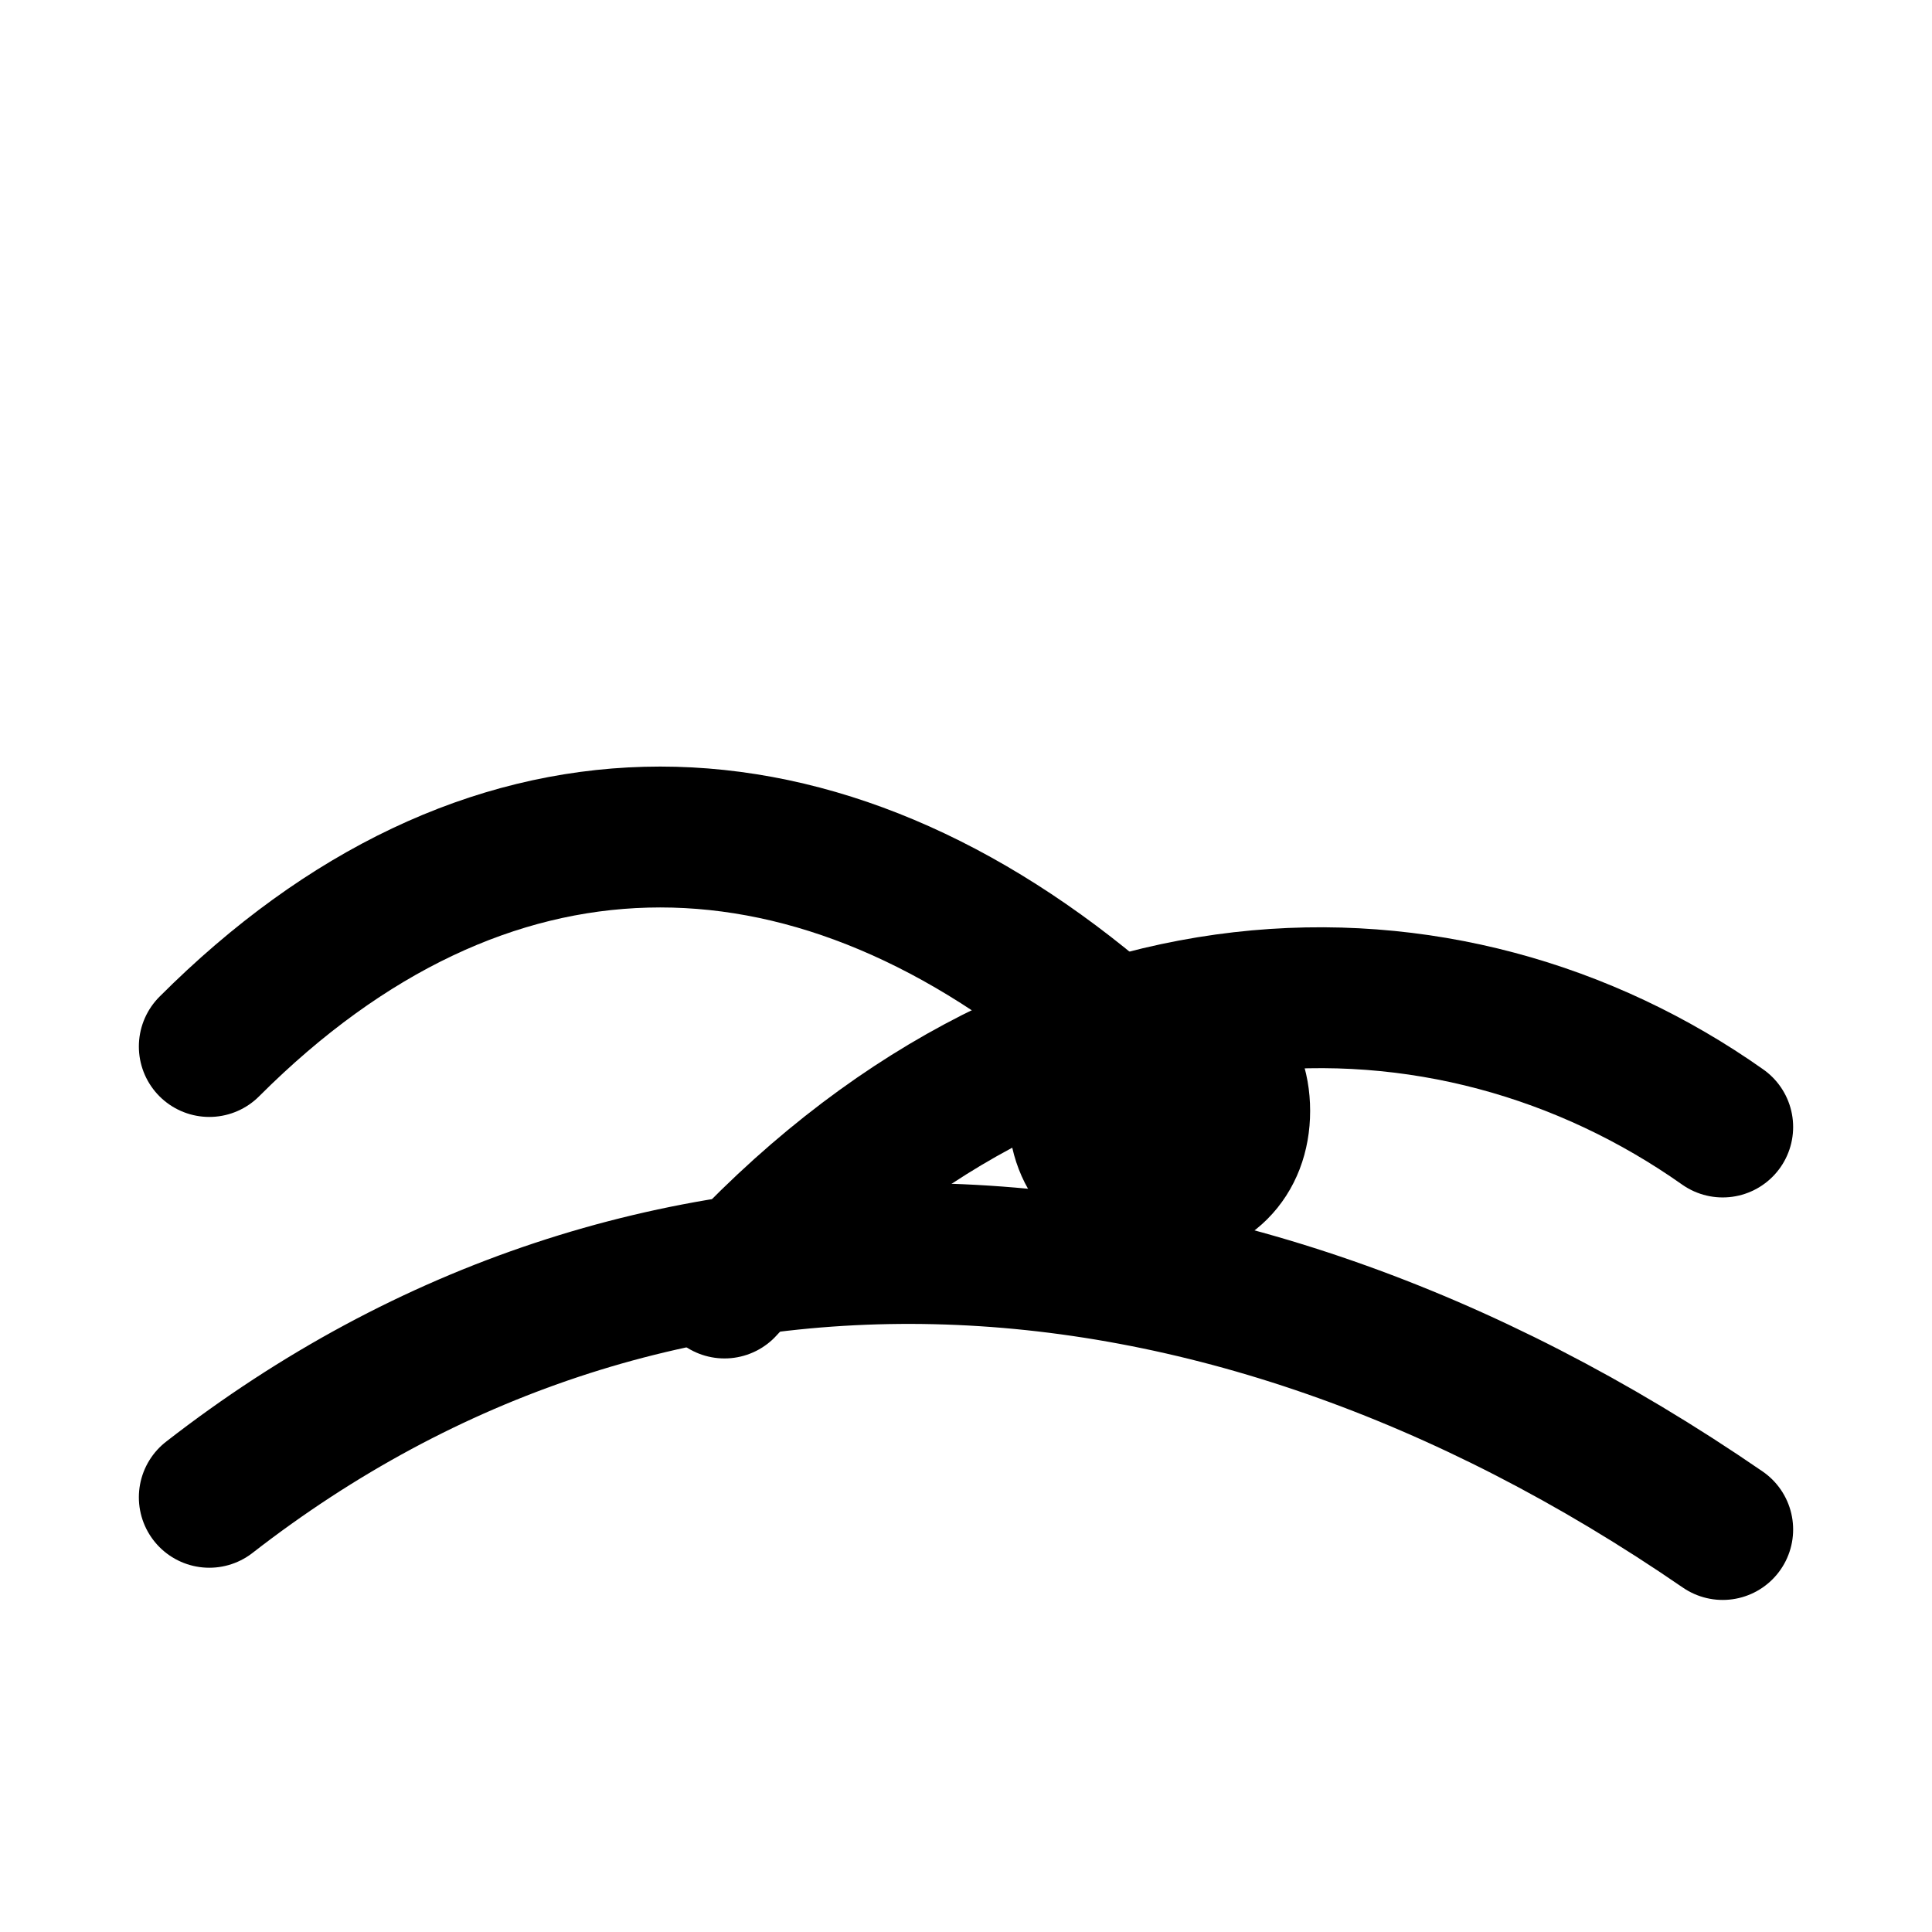
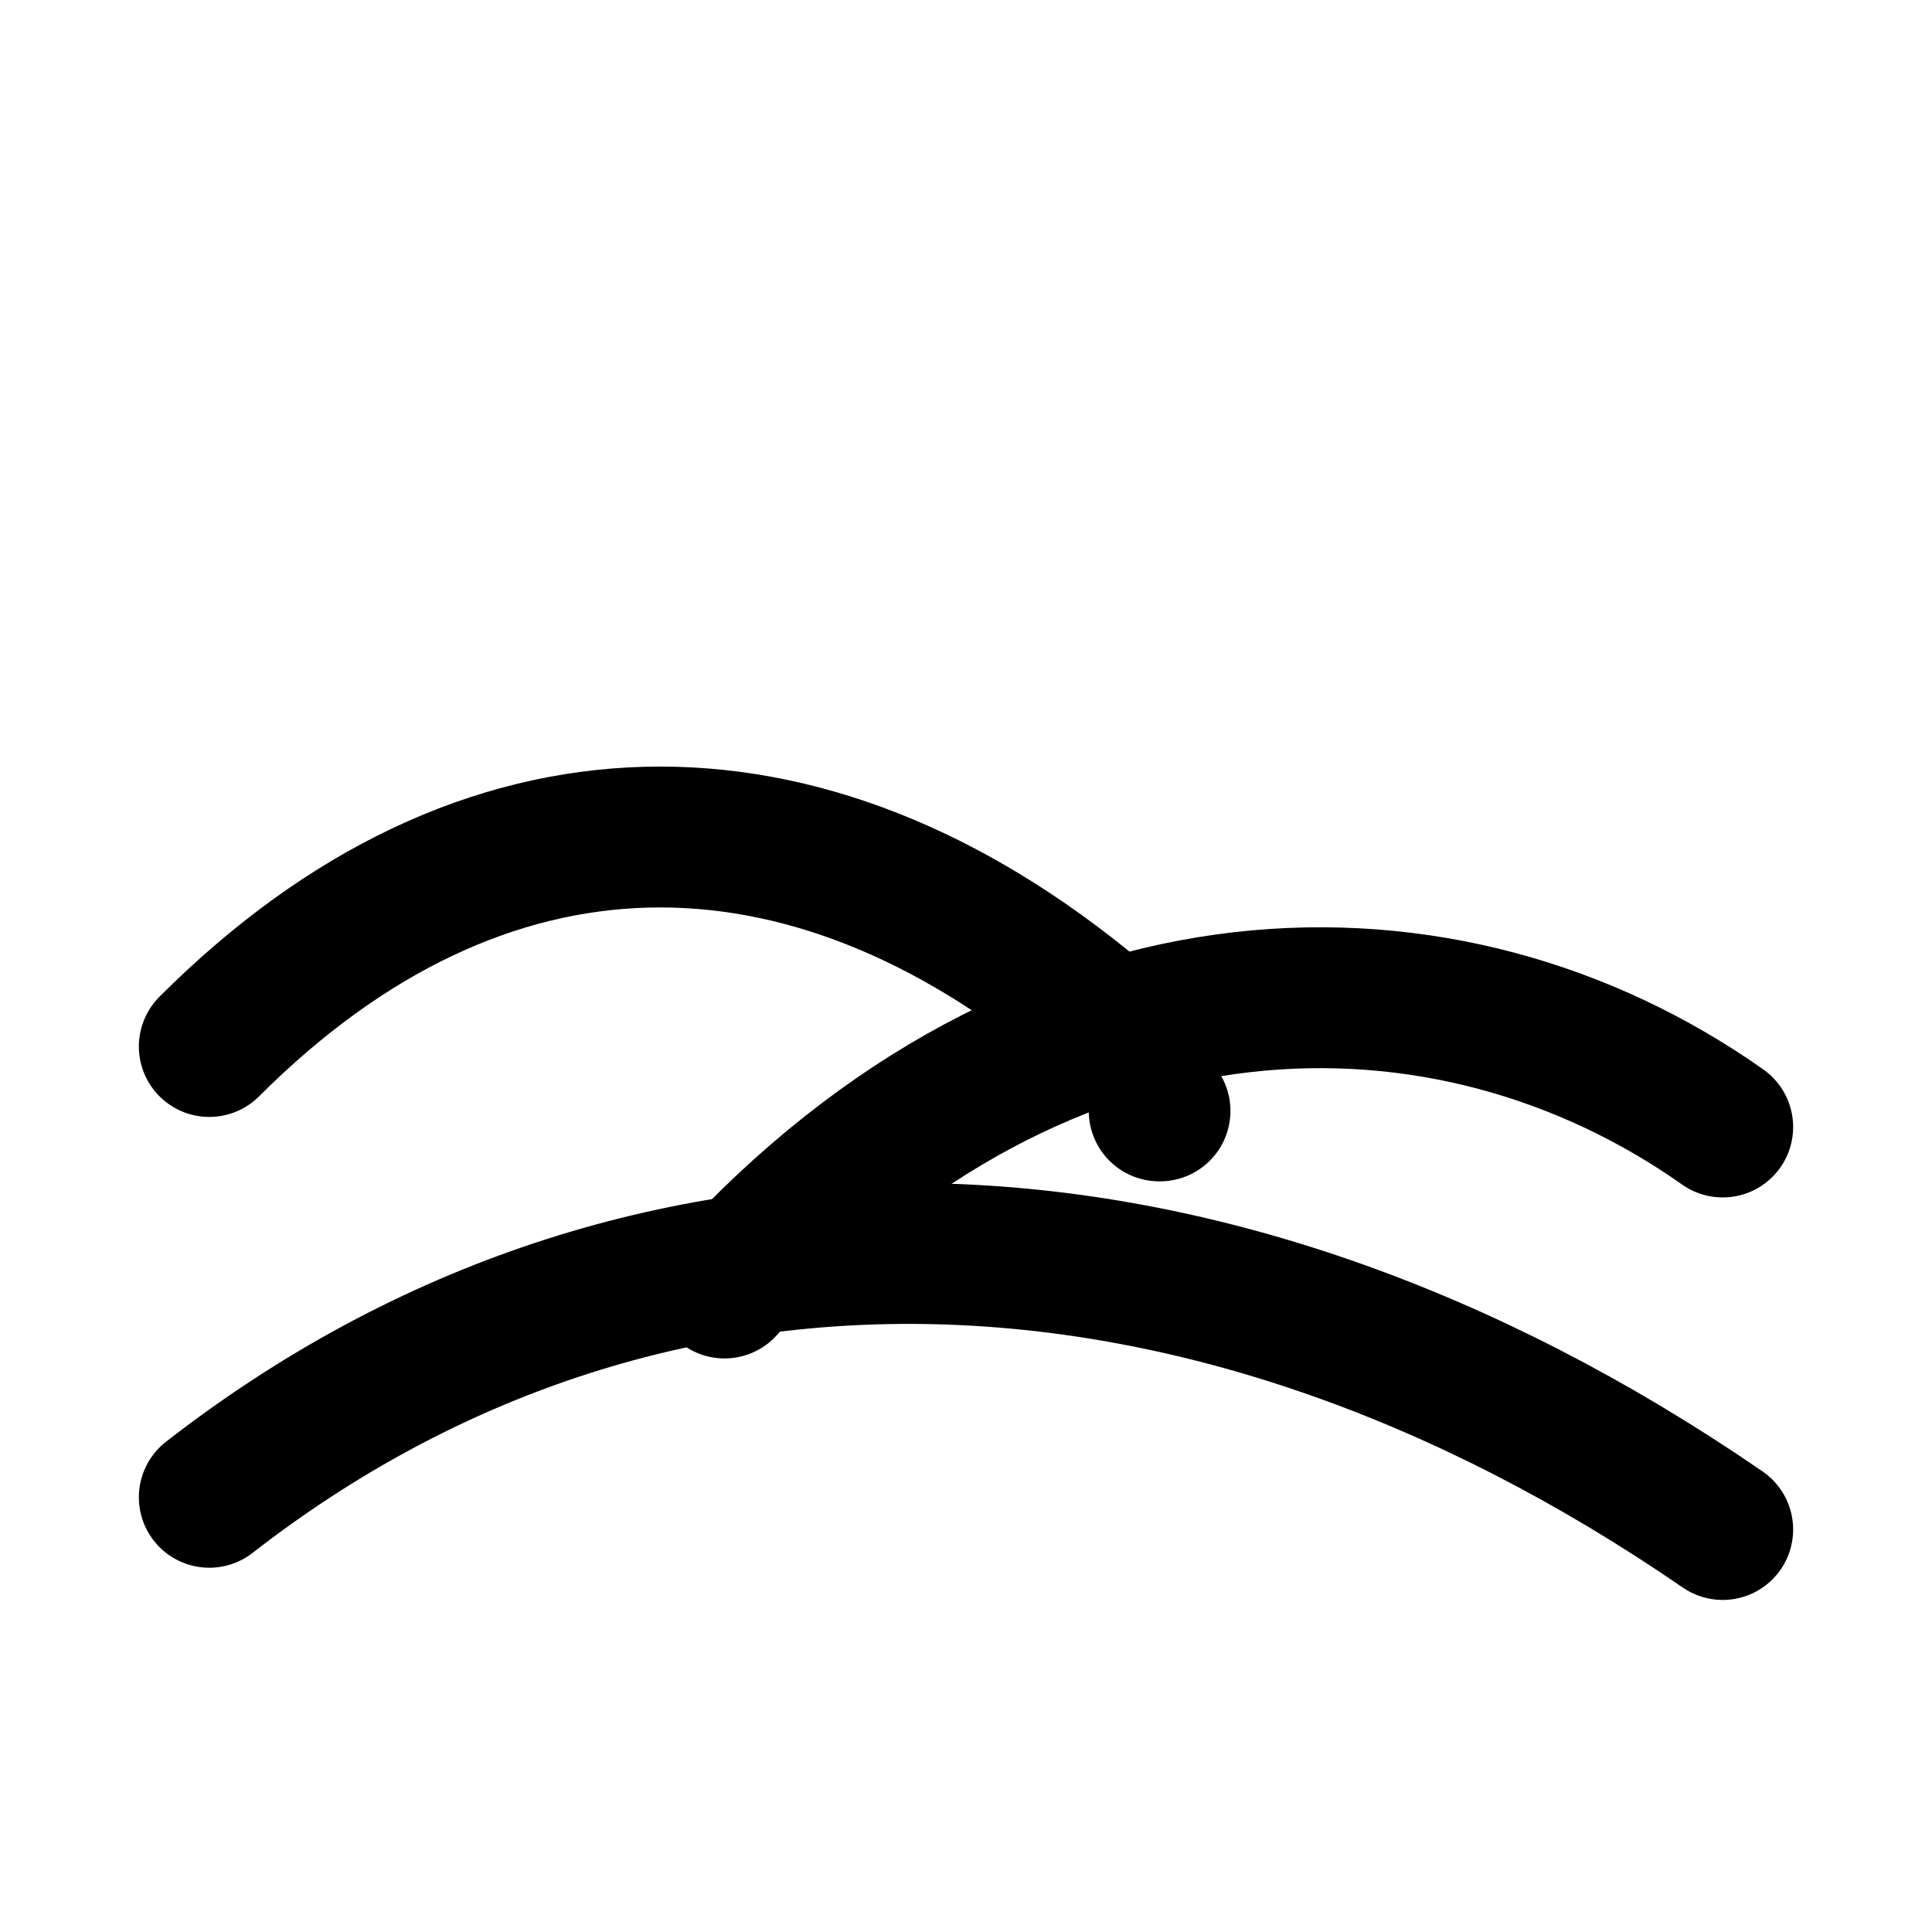
<svg xmlns="http://www.w3.org/2000/svg" viewBox="0 0 24 24" fill="none" stroke="currentColor" stroke-width="1.75" stroke-linecap="round" stroke-linejoin="round">
  <path d="M2.6 13 C6 9.6 10 9.6 13.6 12.6" />
  <path d="M9 16 C13 11.6 18 11.6 21.4 14" />
  <path d="M2.6 18.6 C8 14.4 15 14.6 21.4 19" />
-   <path d="M14.4 13.8 L14.41 13.8" data-role="mark" />
-   <path d="M14.4 12.8 C15 12.8 15.4 13.2 15.4 13.8 C15.4 14.4 15 14.8 14.4 14.8 C13.8 14.8 13.4 14.4 13.4 13.8 C13.4 13.2 13.8 12.8 14.4 12.8 Z" data-role="mark" data-rest="hidden" />
+   <path d="M14.4 13.8 L14.41 13.8" />
</svg>
